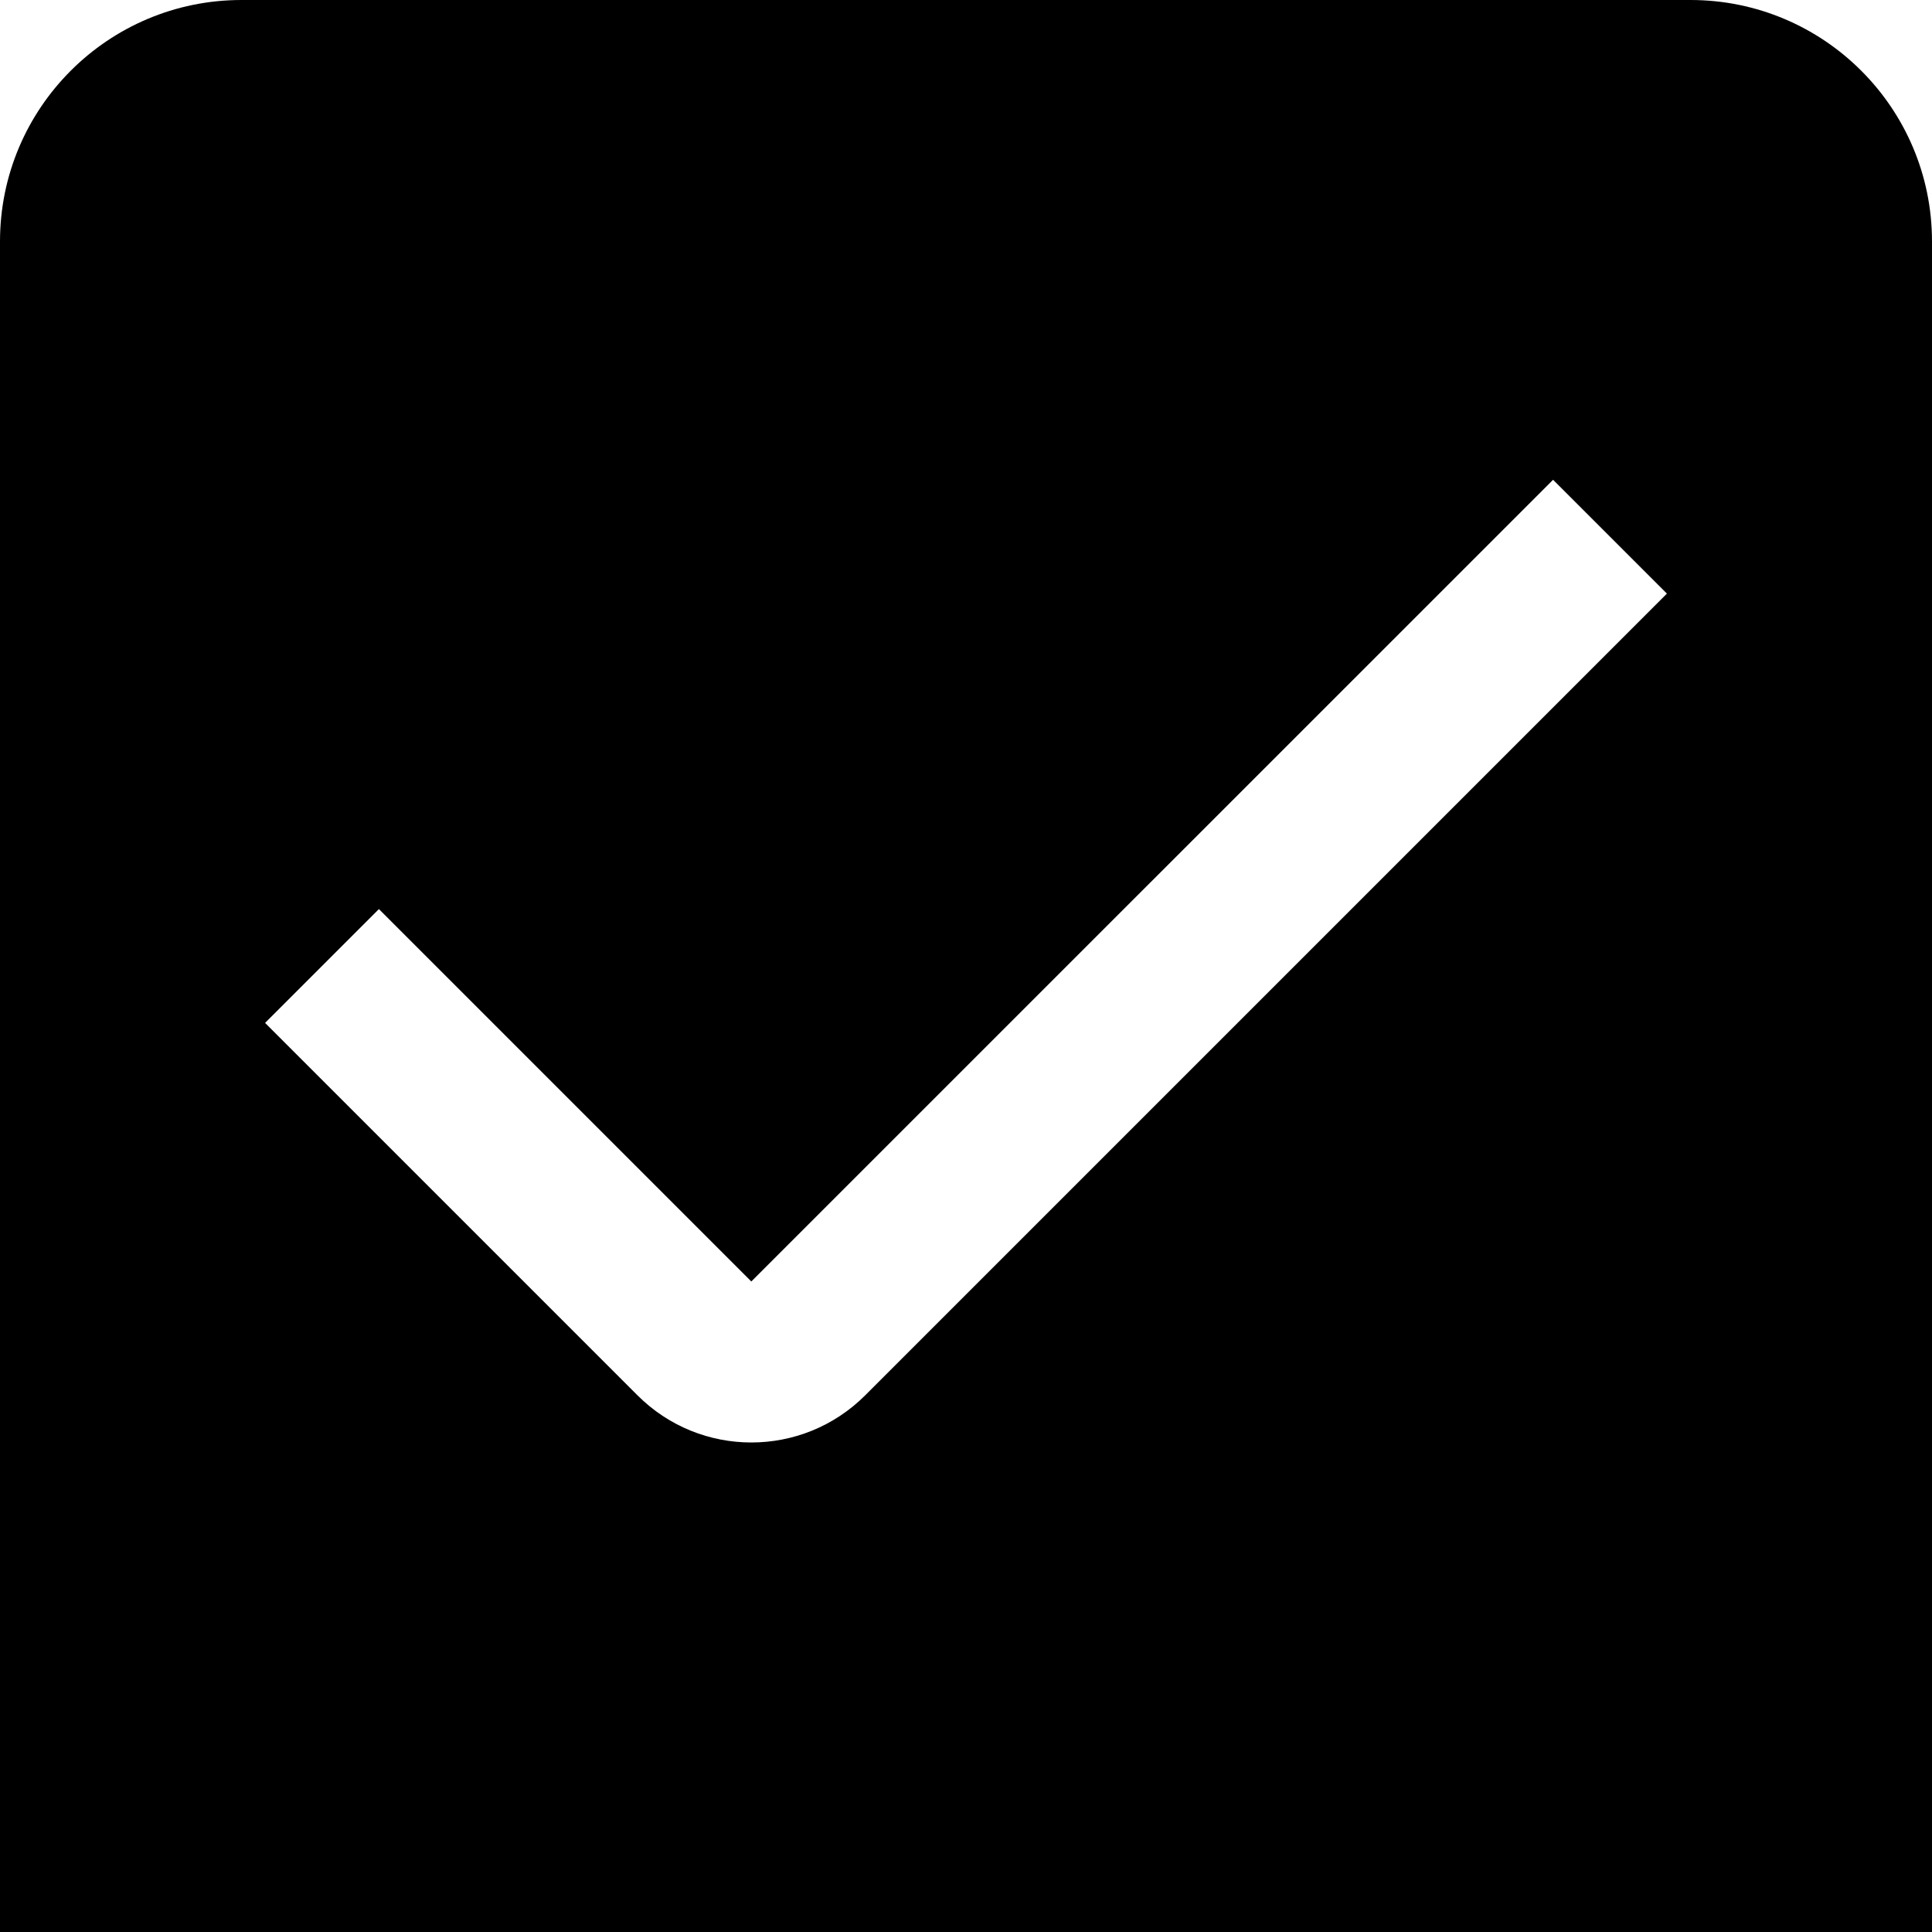
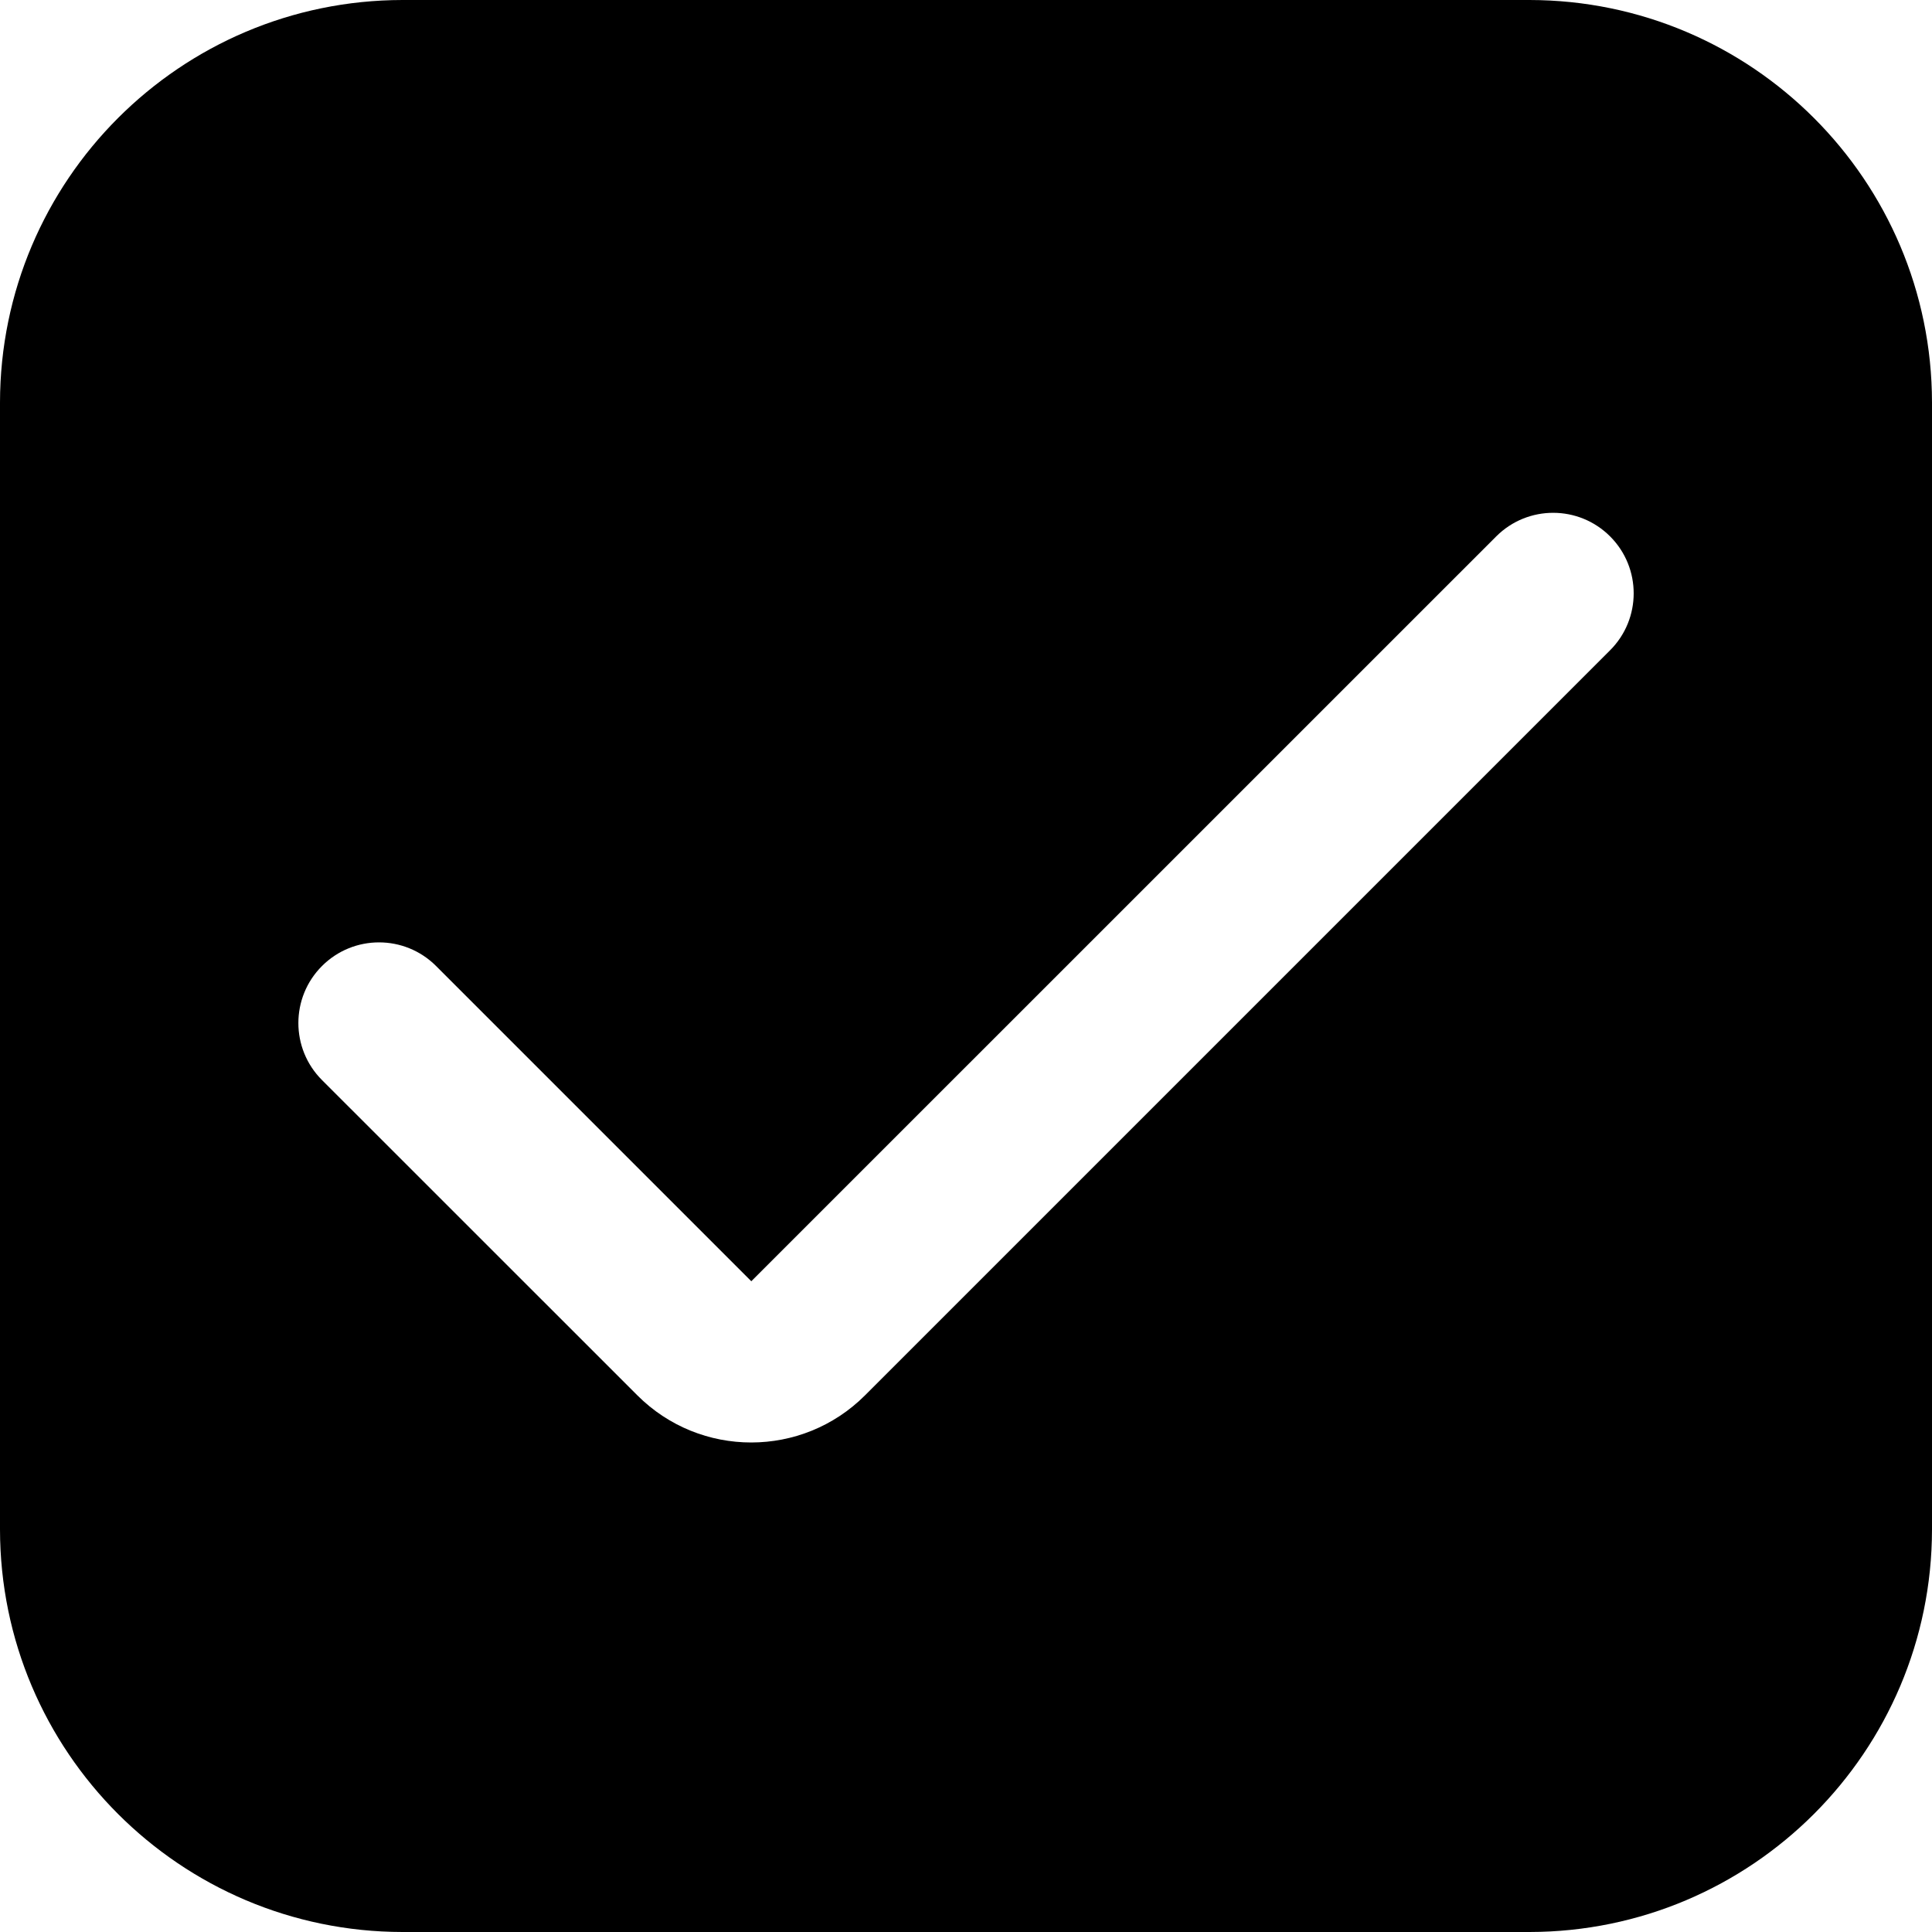
- <svg xmlns="http://www.w3.org/2000/svg" id="Layer_1" data-name="Layer 1" viewBox="0 0 24 24" width="512" height="512">
-   <path d="M21,0H3A3,3,0,0,0,0,3V24H24V3A3,3,0,0,0,21,0ZM10.748,17.333a2,2,0,0,1-2.829,0L3.293,12.707l1.414-1.414,4.626,4.626,9.96-9.959,1.414,1.414Z" />
+ <svg xmlns="http://www.w3.org/2000/svg" version="1.1" id="Capa_1" x="0px" y="0px" viewBox="0 0 512 512" style="enable-background:new 0 0 512 512;" xml:space="preserve" width="512" height="512">
+   <g>
+     <path d="M405.333,0H106.667C47.786,0.071,0.071,47.786,0,106.667v298.667C0.071,464.214,47.786,511.93,106.667,512h298.667   C464.214,511.93,511.93,464.214,512,405.333V106.667C511.93,47.786,464.214,0.071,405.333,0z M426.667,172.352L229.248,369.771   c-16.659,16.666-43.674,16.671-60.34,0.012c-0.004-0.004-0.008-0.008-0.012-0.012l-83.563-83.541   c-8.348-8.348-8.348-21.882,0-30.229s21.882-8.348,30.229,0l83.541,83.541l197.44-197.419c8.348-8.318,21.858-8.294,30.176,0.053   C435.038,150.524,435.014,164.034,426.667,172.352z" />
+   </g>
</svg>
